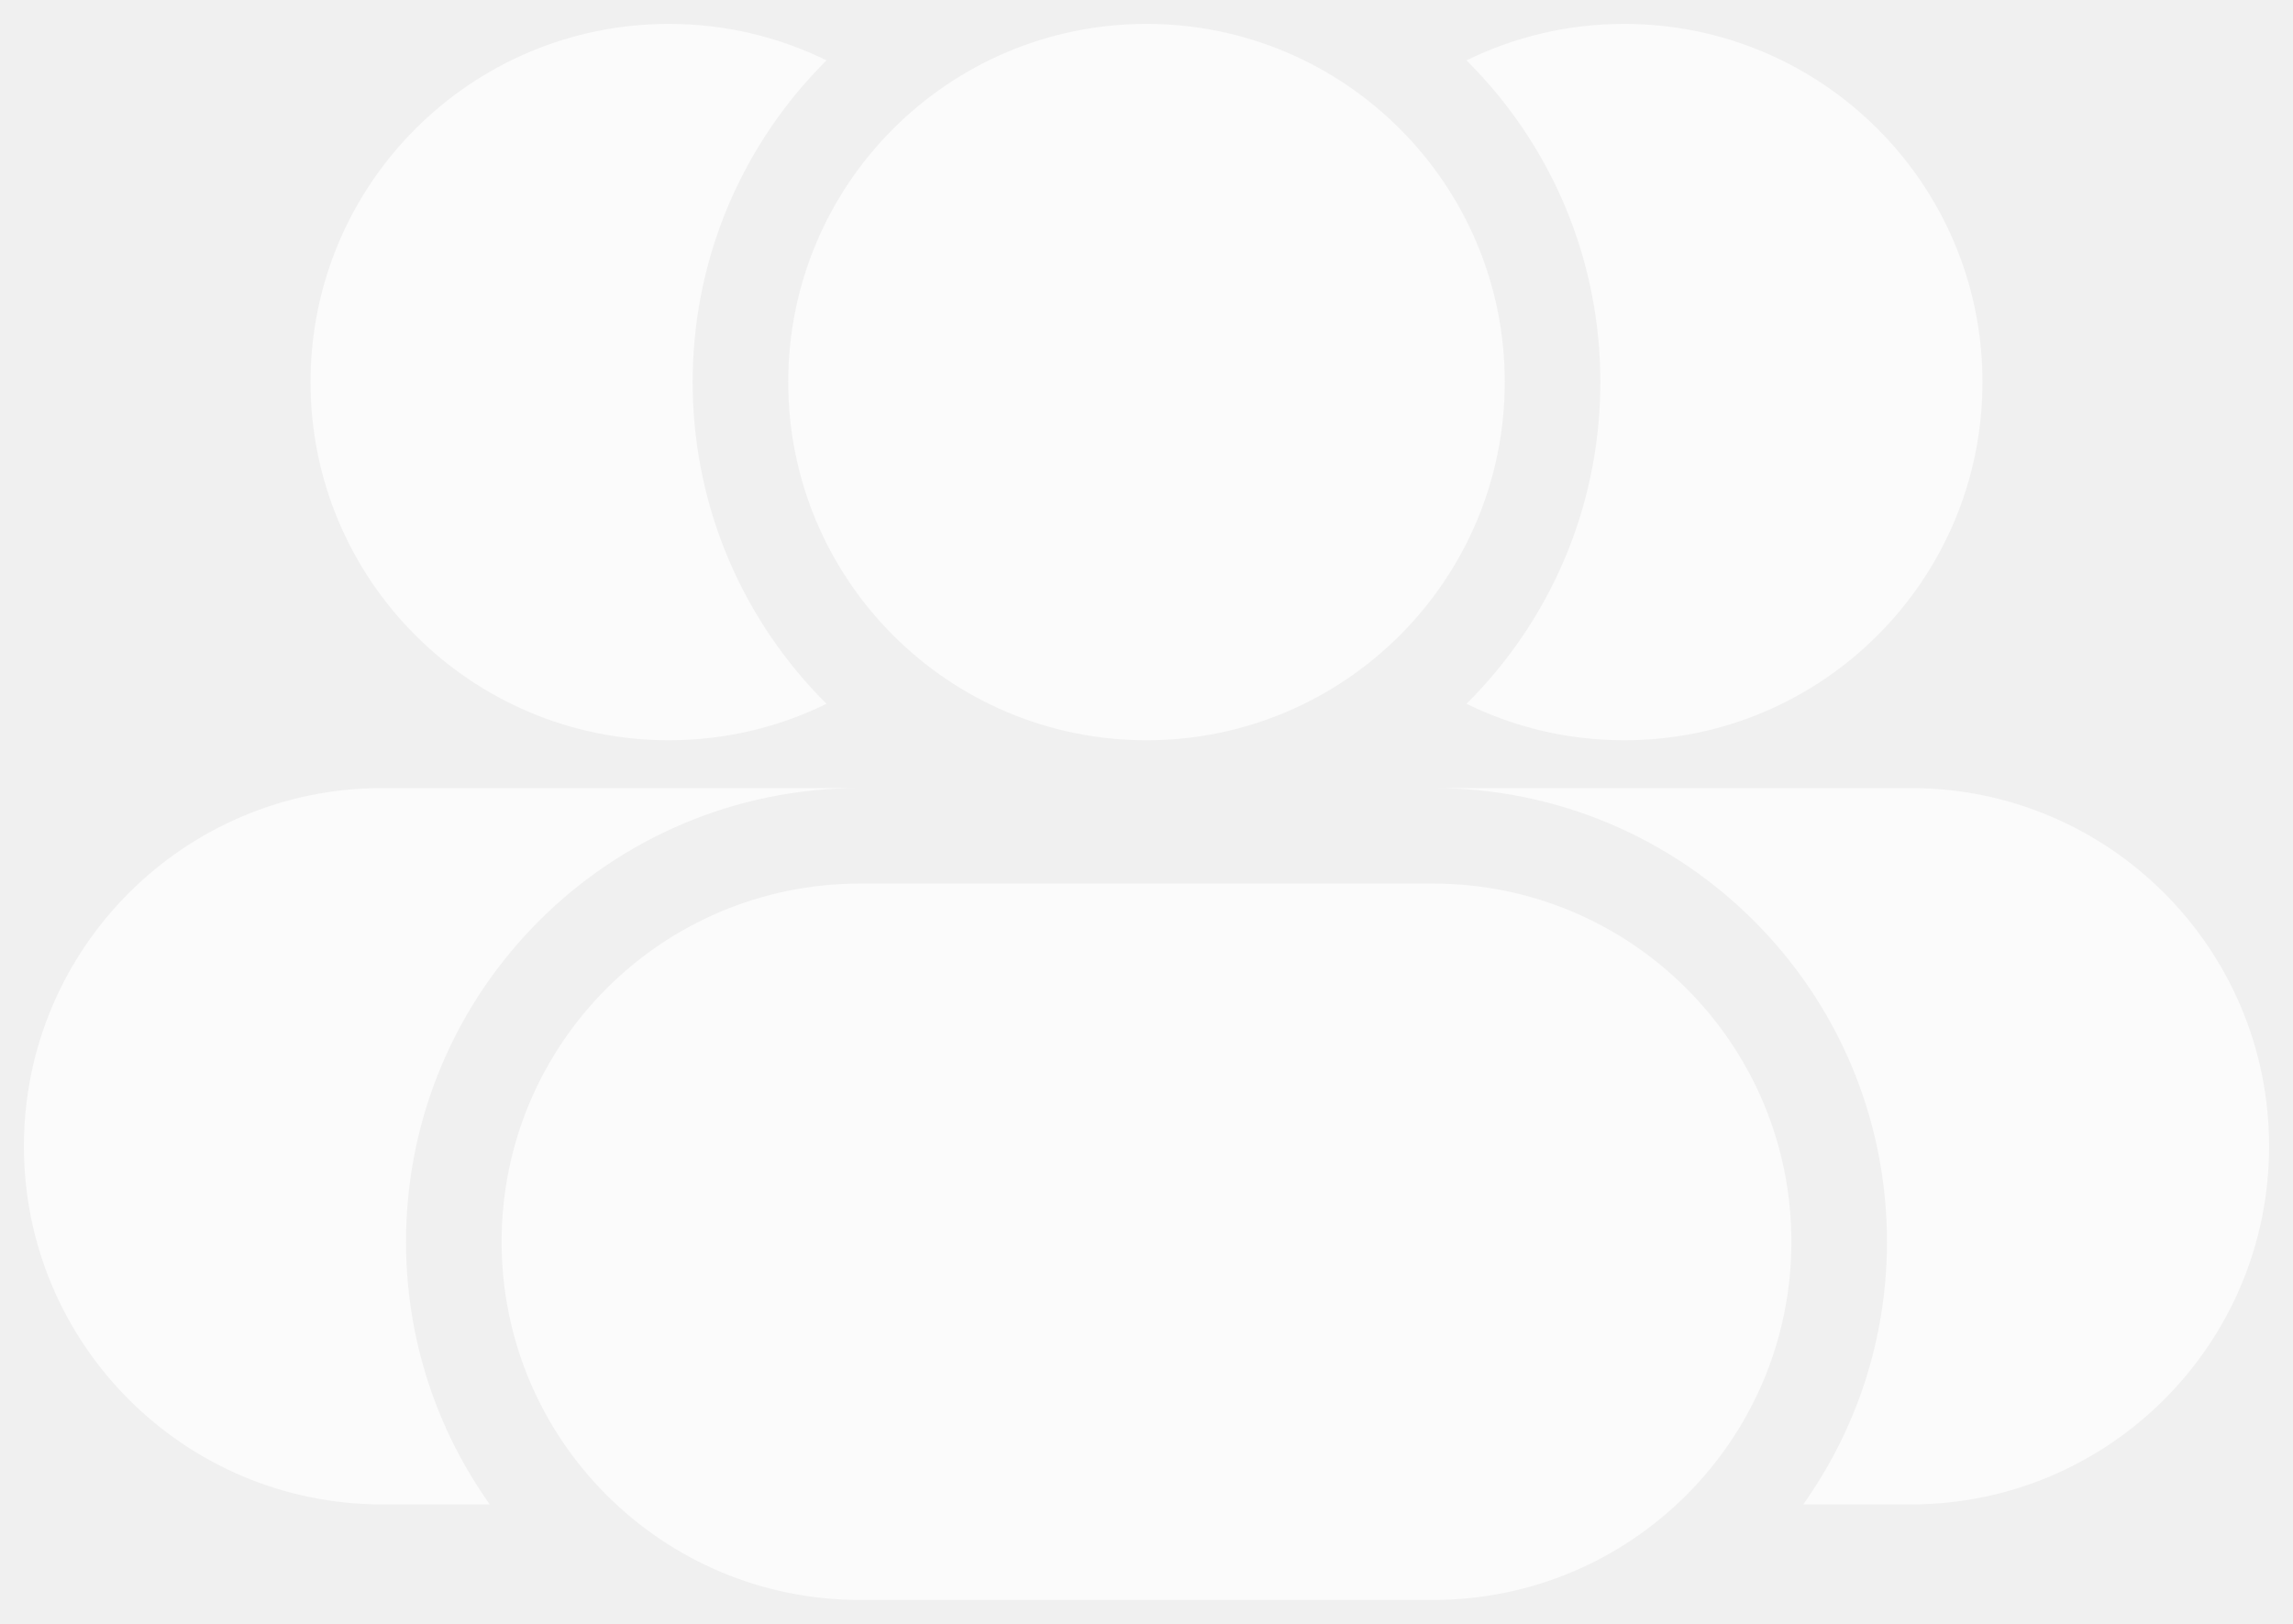
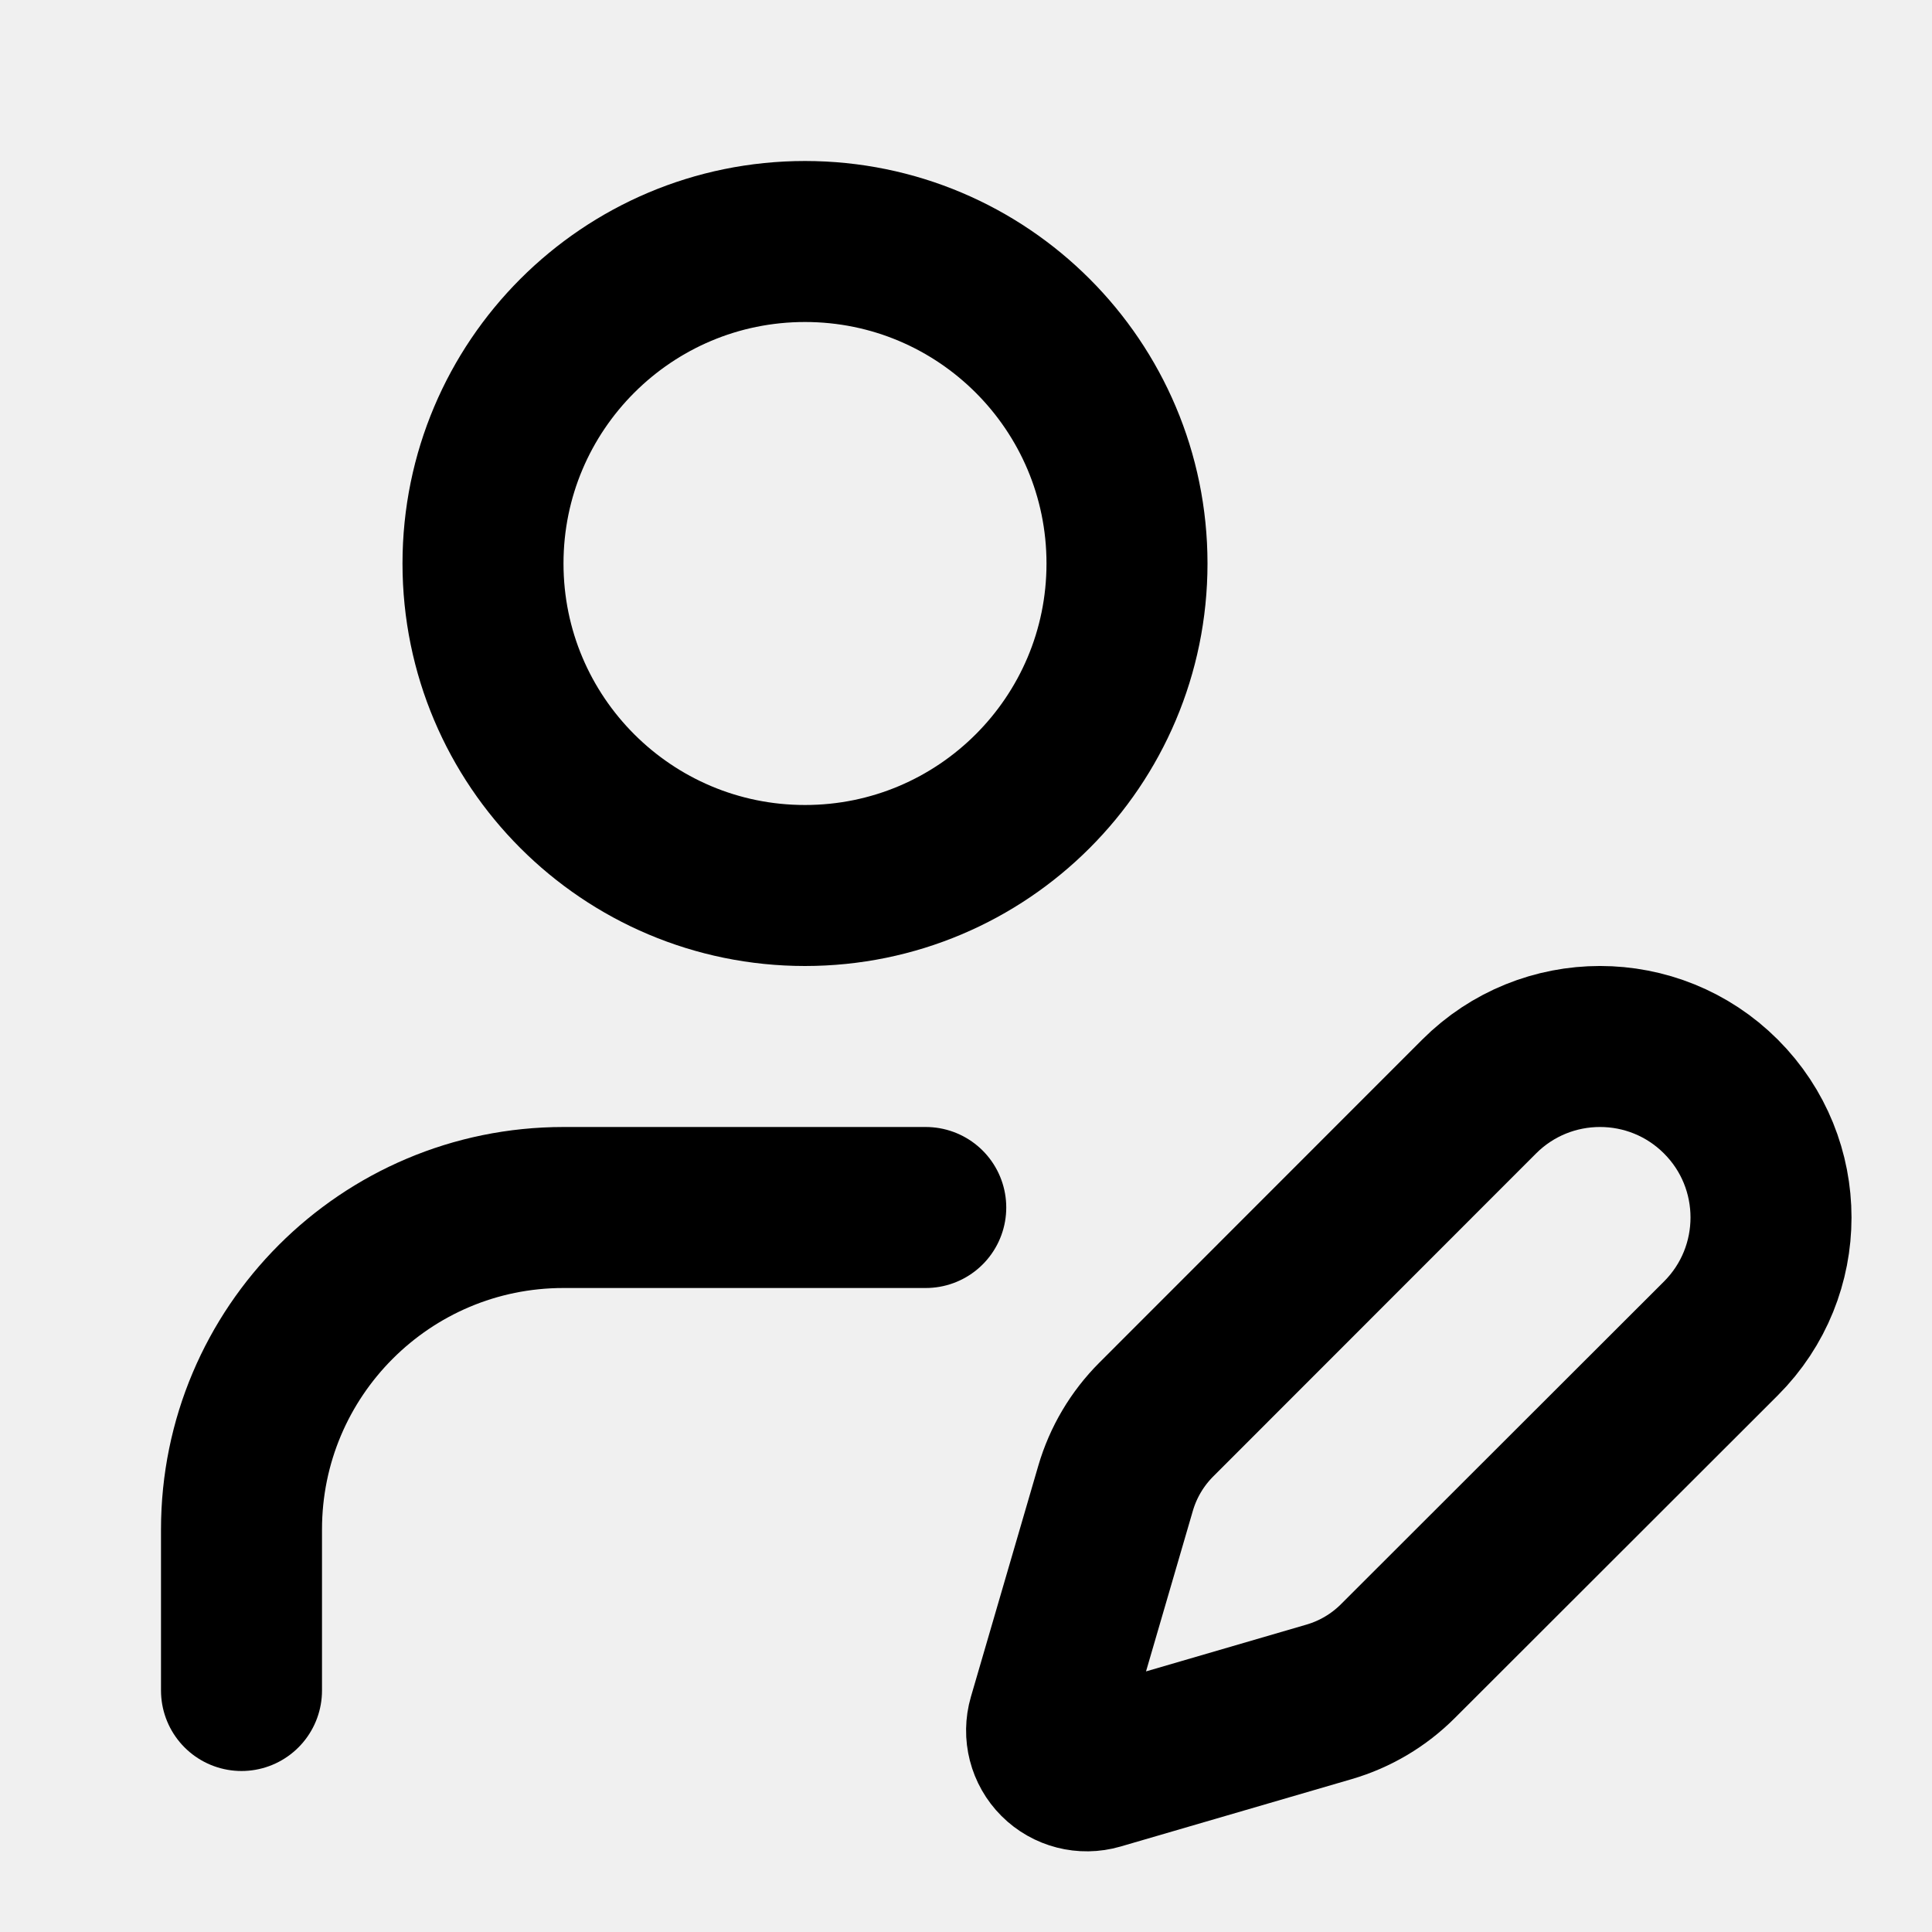
- <svg xmlns="http://www.w3.org/2000/svg" width="24" height="17" viewBox="0 0 24 17" fill="none">
-   <path d="M8.651 7.368C7.786 6.508 7.25 5.316 7.25 4C7.25 2.684 7.786 1.492 8.651 0.632C8.153 0.387 7.592 0.25 7 0.25C4.929 0.25 3.25 1.929 3.25 4C3.25 6.071 4.929 7.75 7 7.75C7.592 7.75 8.153 7.613 8.651 7.368Z" fill="white" fill-opacity="0.7" />
-   <path d="M8.25 4C8.25 1.929 9.929 0.25 12 0.25C14.071 0.25 15.75 1.929 15.75 4C15.75 6.071 14.071 7.75 12 7.75C9.929 7.75 8.25 6.071 8.25 4Z" fill="white" fill-opacity="0.7" />
-   <path d="M15.349 0.632C16.215 1.492 16.75 2.684 16.75 4C16.75 5.316 16.215 6.508 15.349 7.368C15.847 7.613 16.408 7.75 17 7.75C19.071 7.75 20.75 6.071 20.75 4C20.75 1.929 19.071 0.25 17 0.25C16.408 0.25 15.847 0.387 15.349 0.632Z" fill="white" fill-opacity="0.7" />
-   <path d="M5.25 13C5.25 10.929 6.929 9.25 9 9.25H15C17.071 9.25 18.75 10.929 18.75 13C18.75 15.071 17.071 16.75 15 16.75H9C6.929 16.75 5.25 15.071 5.25 13Z" fill="white" fill-opacity="0.7" />
-   <path d="M0.25 12C0.25 9.929 1.929 8.25 4 8.25H9C6.377 8.25 4.25 10.377 4.25 13C4.25 14.025 4.575 14.974 5.127 15.75H4C1.929 15.75 0.25 14.071 0.25 12Z" fill="white" fill-opacity="0.7" />
-   <path d="M19.75 13C19.75 14.025 19.425 14.974 18.873 15.75H20C22.071 15.75 23.75 14.071 23.75 12C23.75 9.929 22.071 8.25 20 8.25H15C17.623 8.25 19.75 10.377 19.75 13Z" fill="white" fill-opacity="0.7" />
+ <svg xmlns="http://www.w3.org/2000/svg" width="24" height="24" viewBox="0 0 24 24" fill="none" stroke="black" stroke-width="2" stroke-linecap="round" stroke-linejoin="round" class="lucide lucide-user-pen">
+   <path d="M11.5 15H7a4 4 0 0 0-4 4v2" />
+   <path d="M21.378 16.626a1 1 0 0 0-3.004-3.004l-4.01 4.012a2 2 0 0 0-.506.854l-.837 2.87a.5.5 0 0 0 .62.62l2.87-.837a2 2 0 0 0 .854-.506z" />
+   <circle cx="10" cy="7" r="4" />
</svg>
